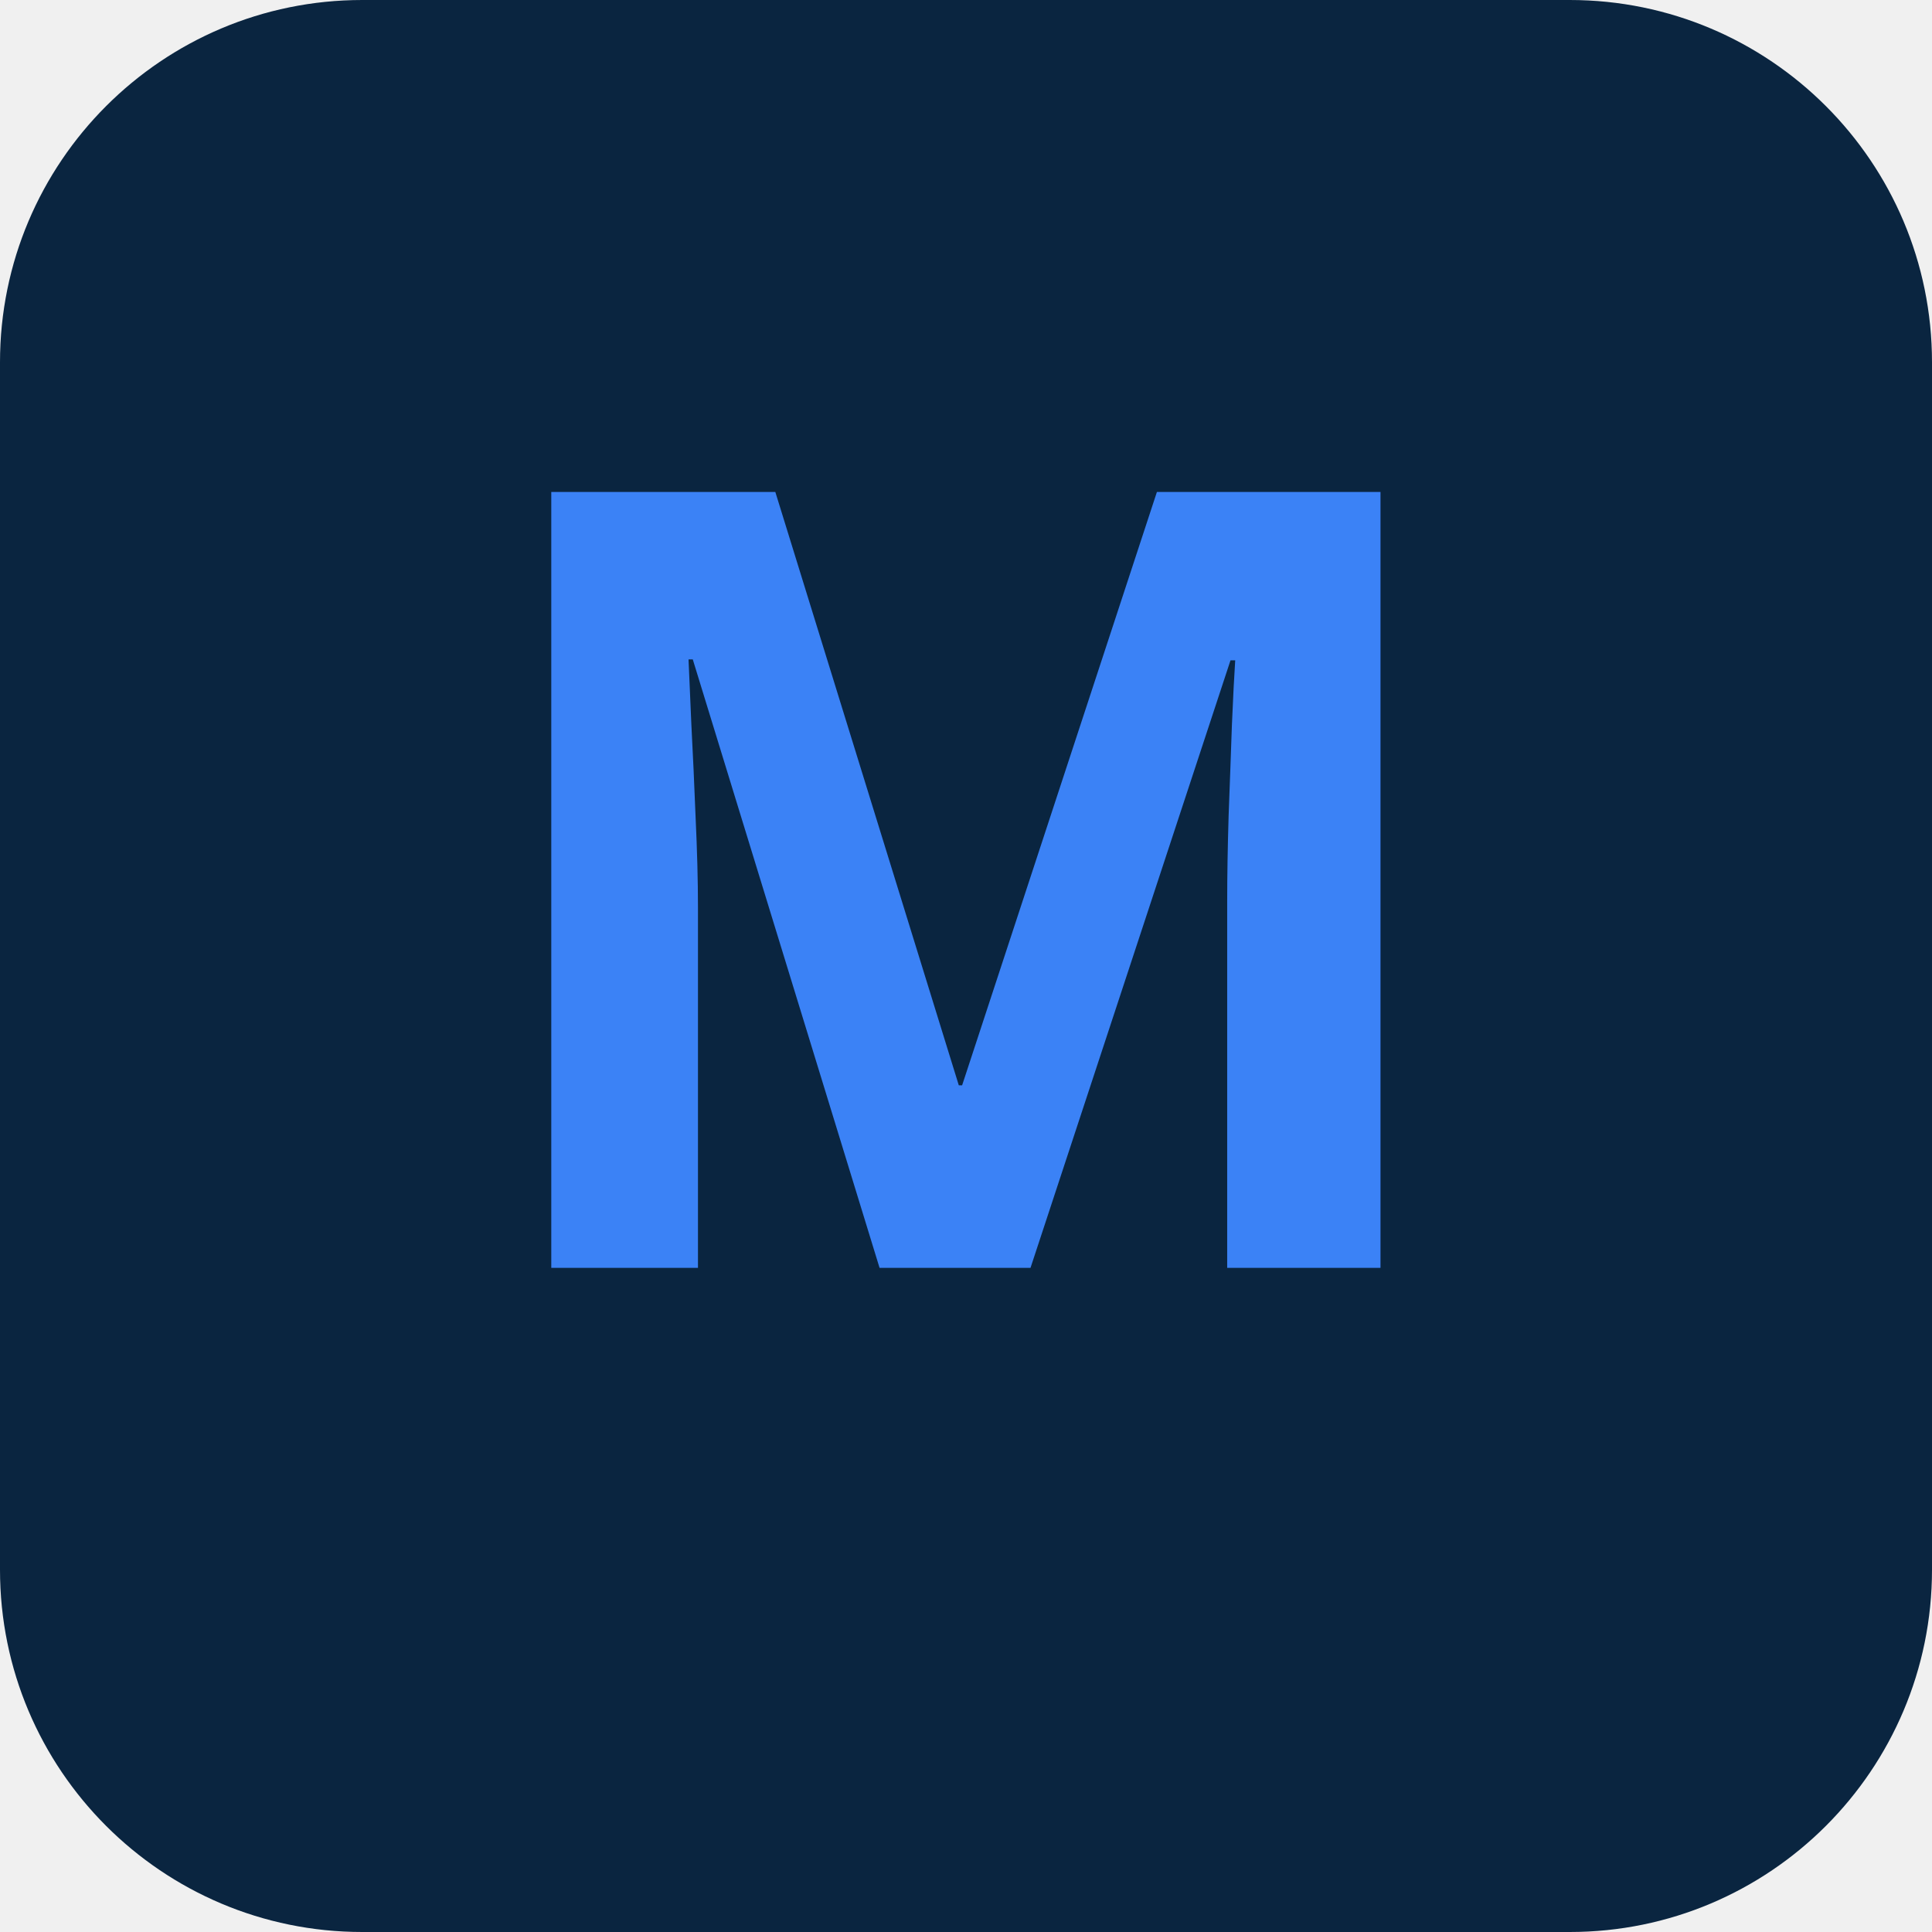
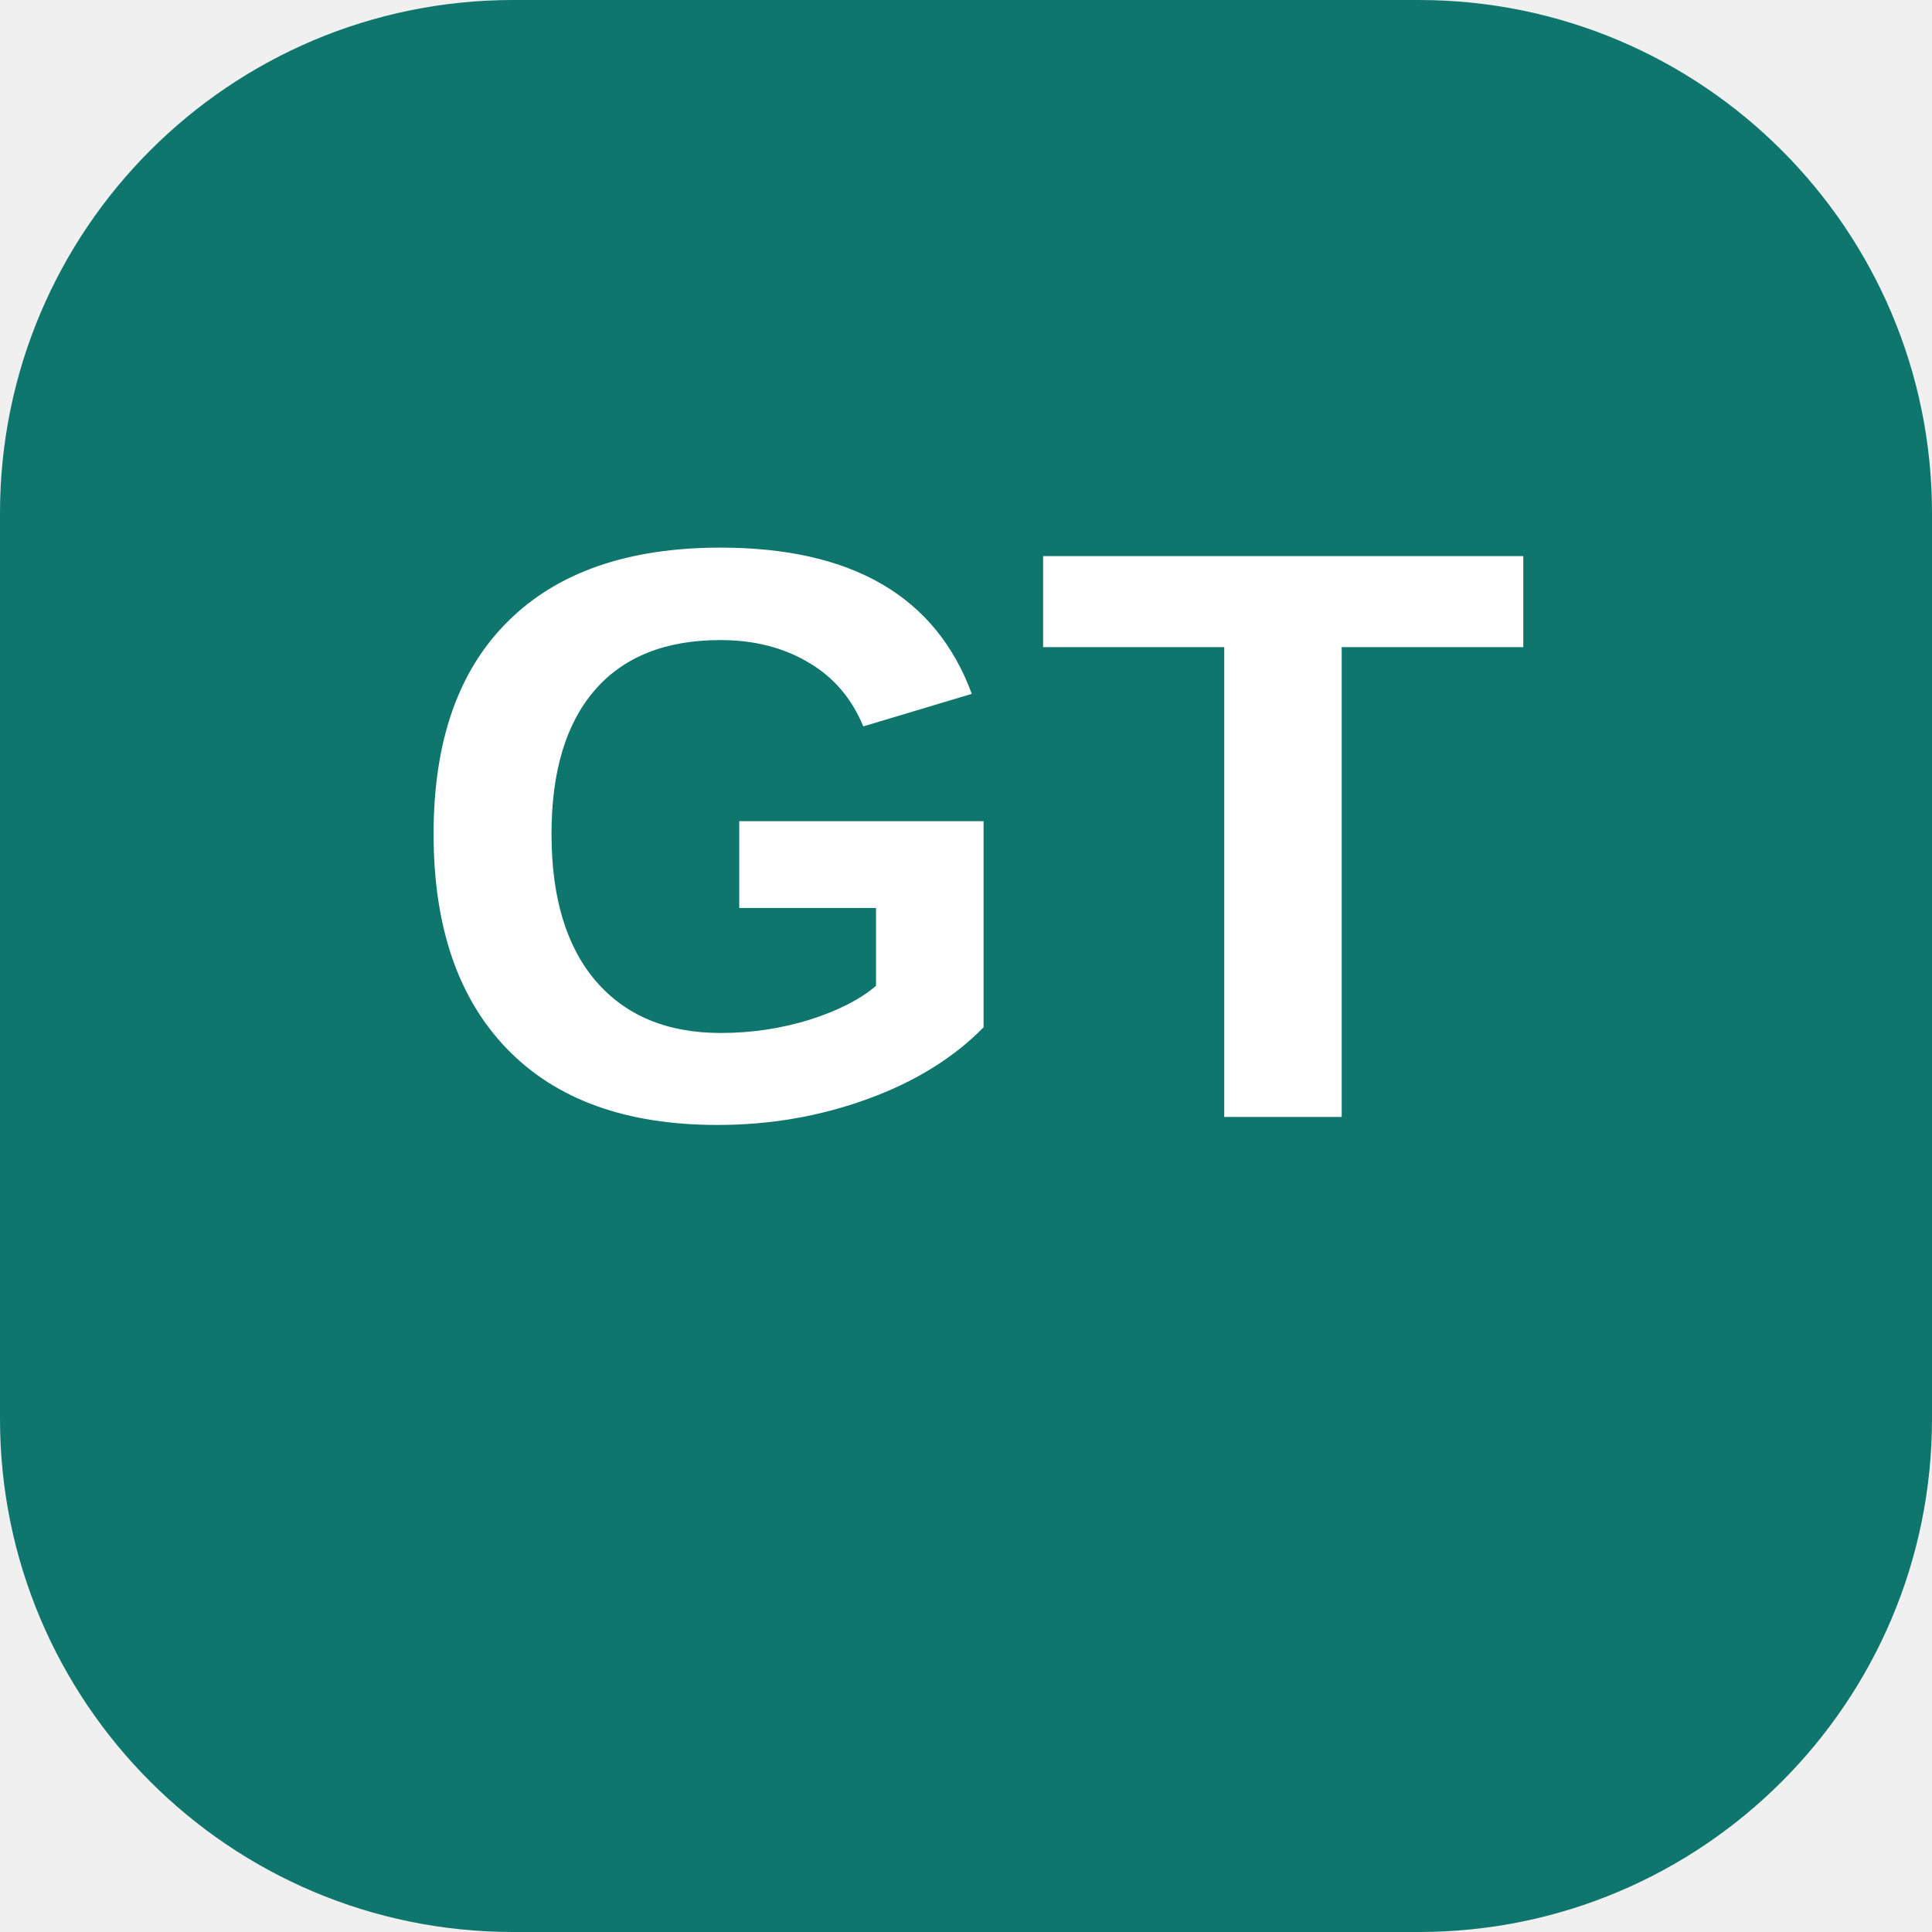
- <svg xmlns="http://www.w3.org/2000/svg" viewBox="0 0 64 64">
-   <rect width="64" height="64" rx="12" fill="#0A2540" />
-   <text x="32" y="42" font-family="system-ui,sans-serif" font-size="36" font-weight="700" text-anchor="middle" fill="#3B82F6">M</text>
+ <svg xmlns="http://www.w3.org/2000/svg" viewBox="0 0 64 64" width="64" height="64">
+   <rect width="64" height="64" rx="17" fill="#0F766E" />
+   <text x="32" y="37" font-family="Arial,Helvetica,sans-serif" font-size="27" font-weight="800" text-anchor="middle" fill="#FFFFFF">GT</text>
</svg>
